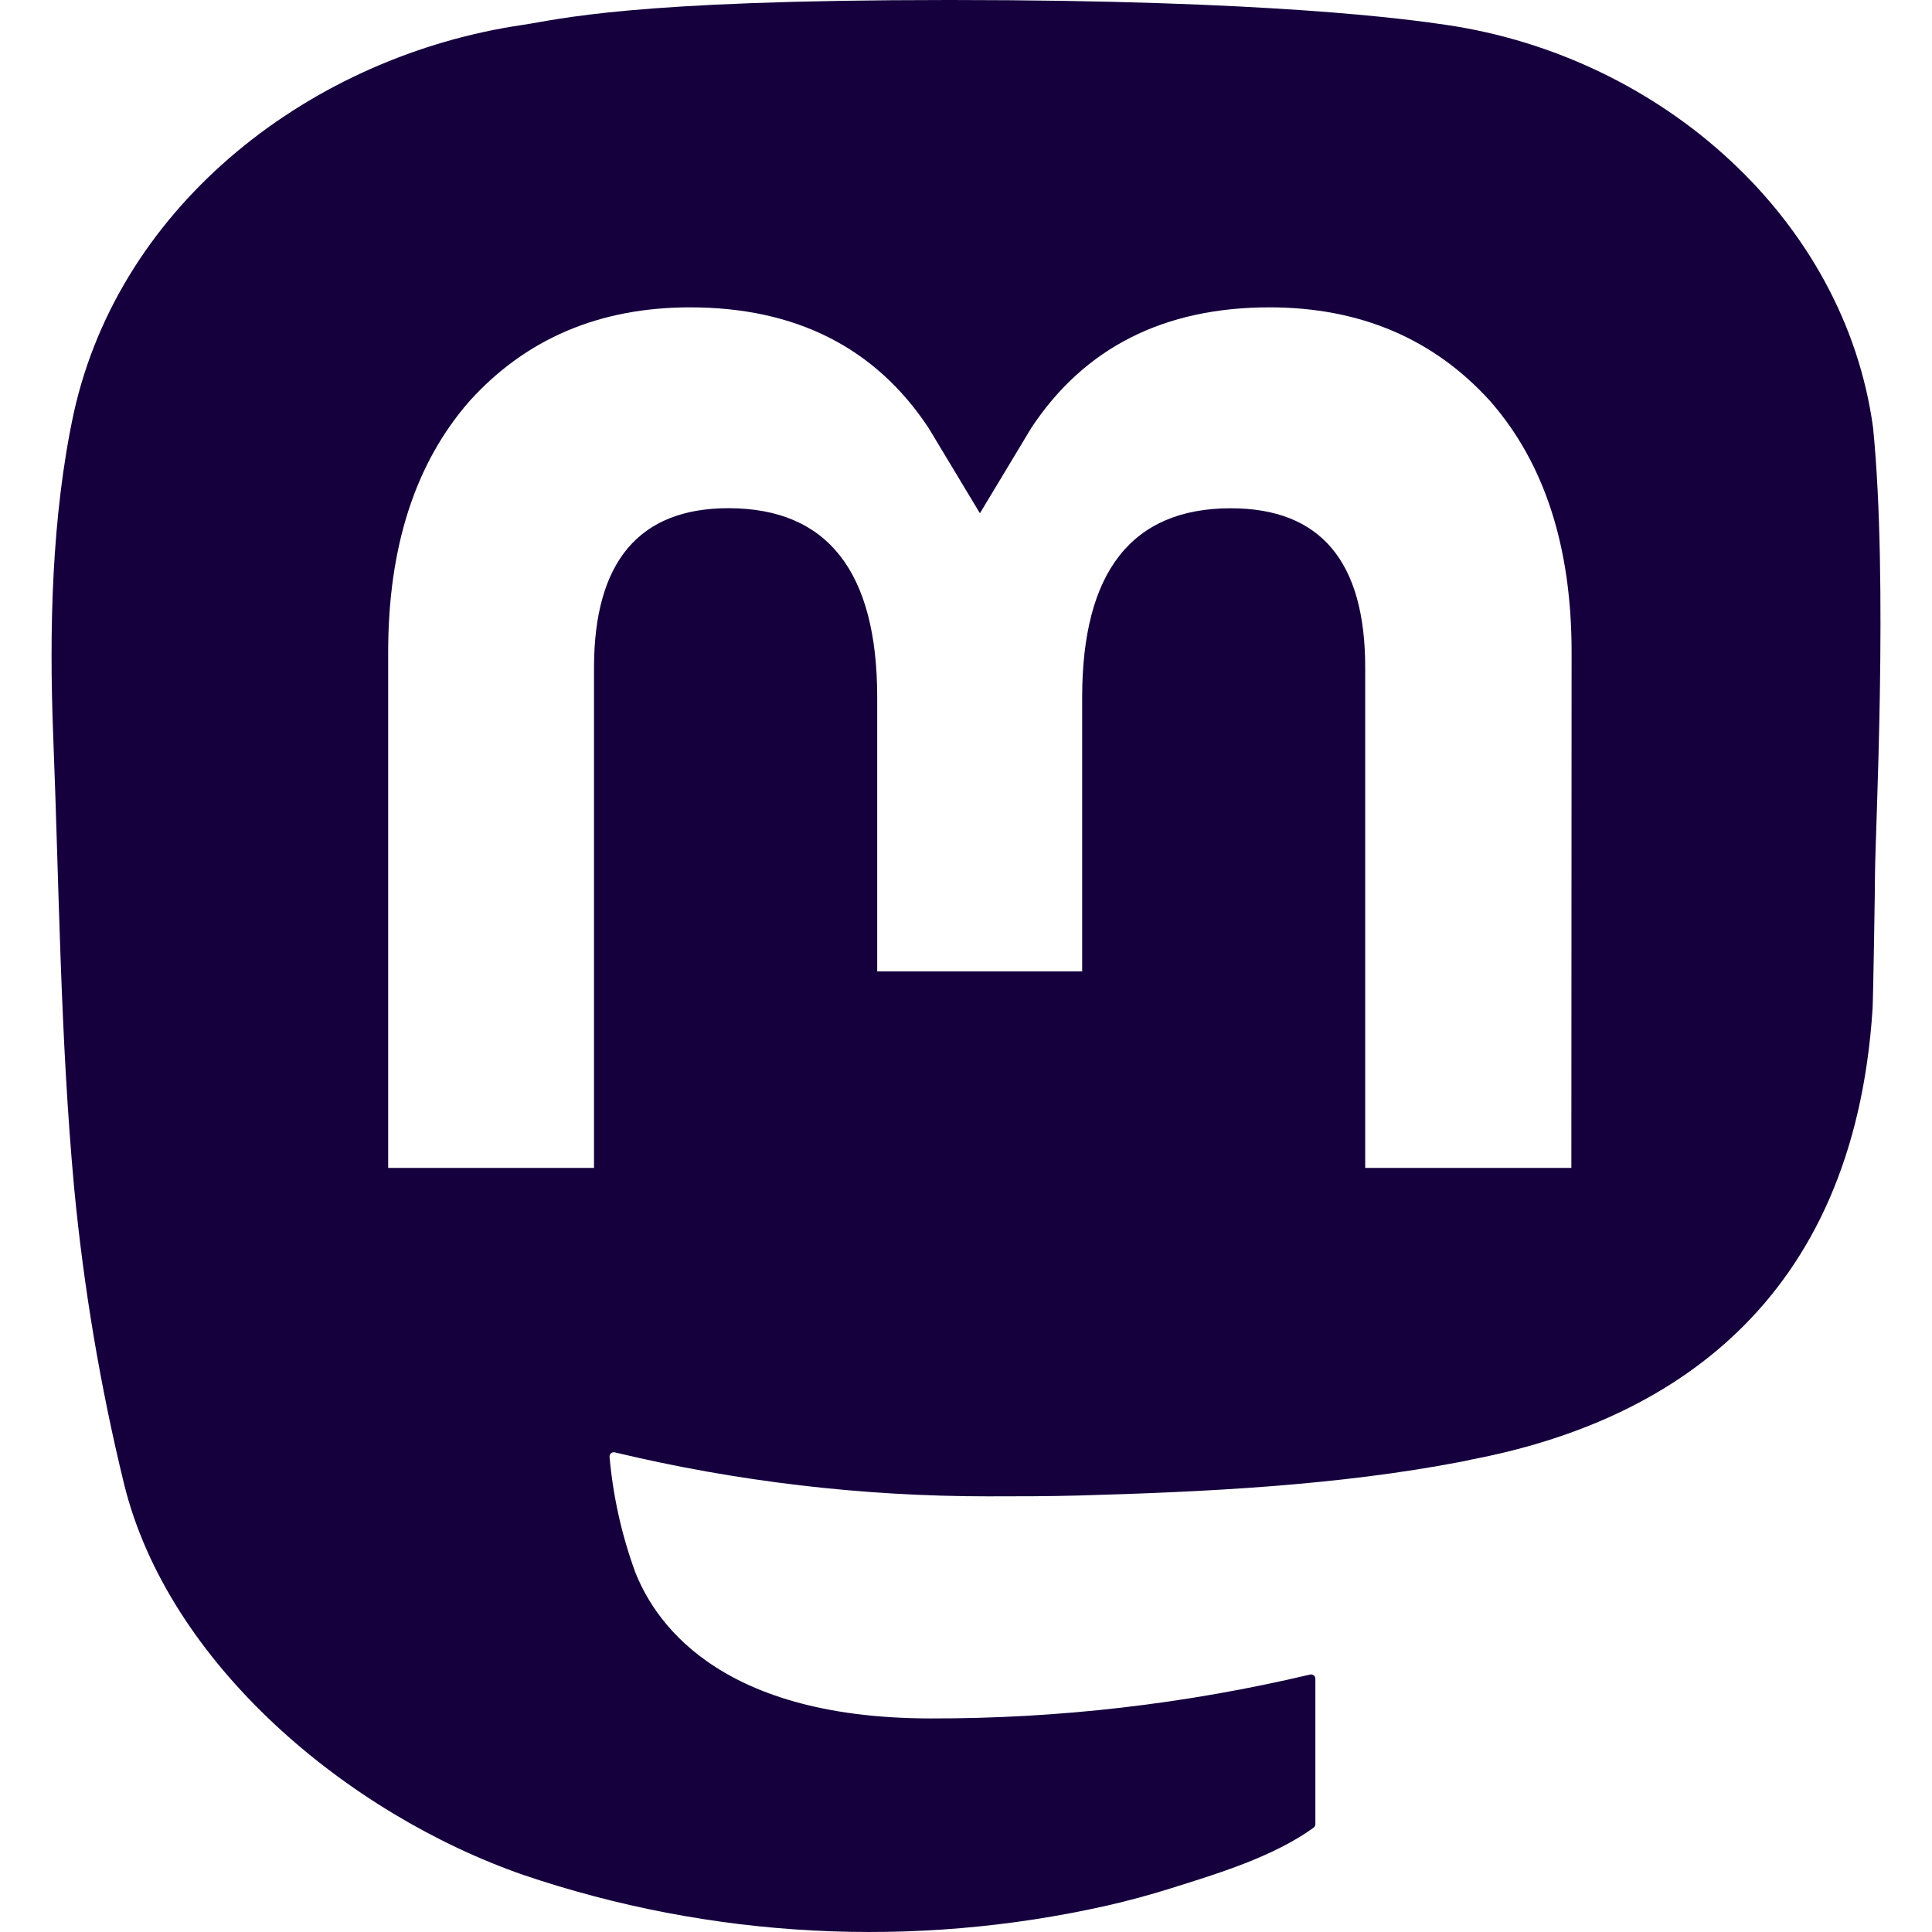
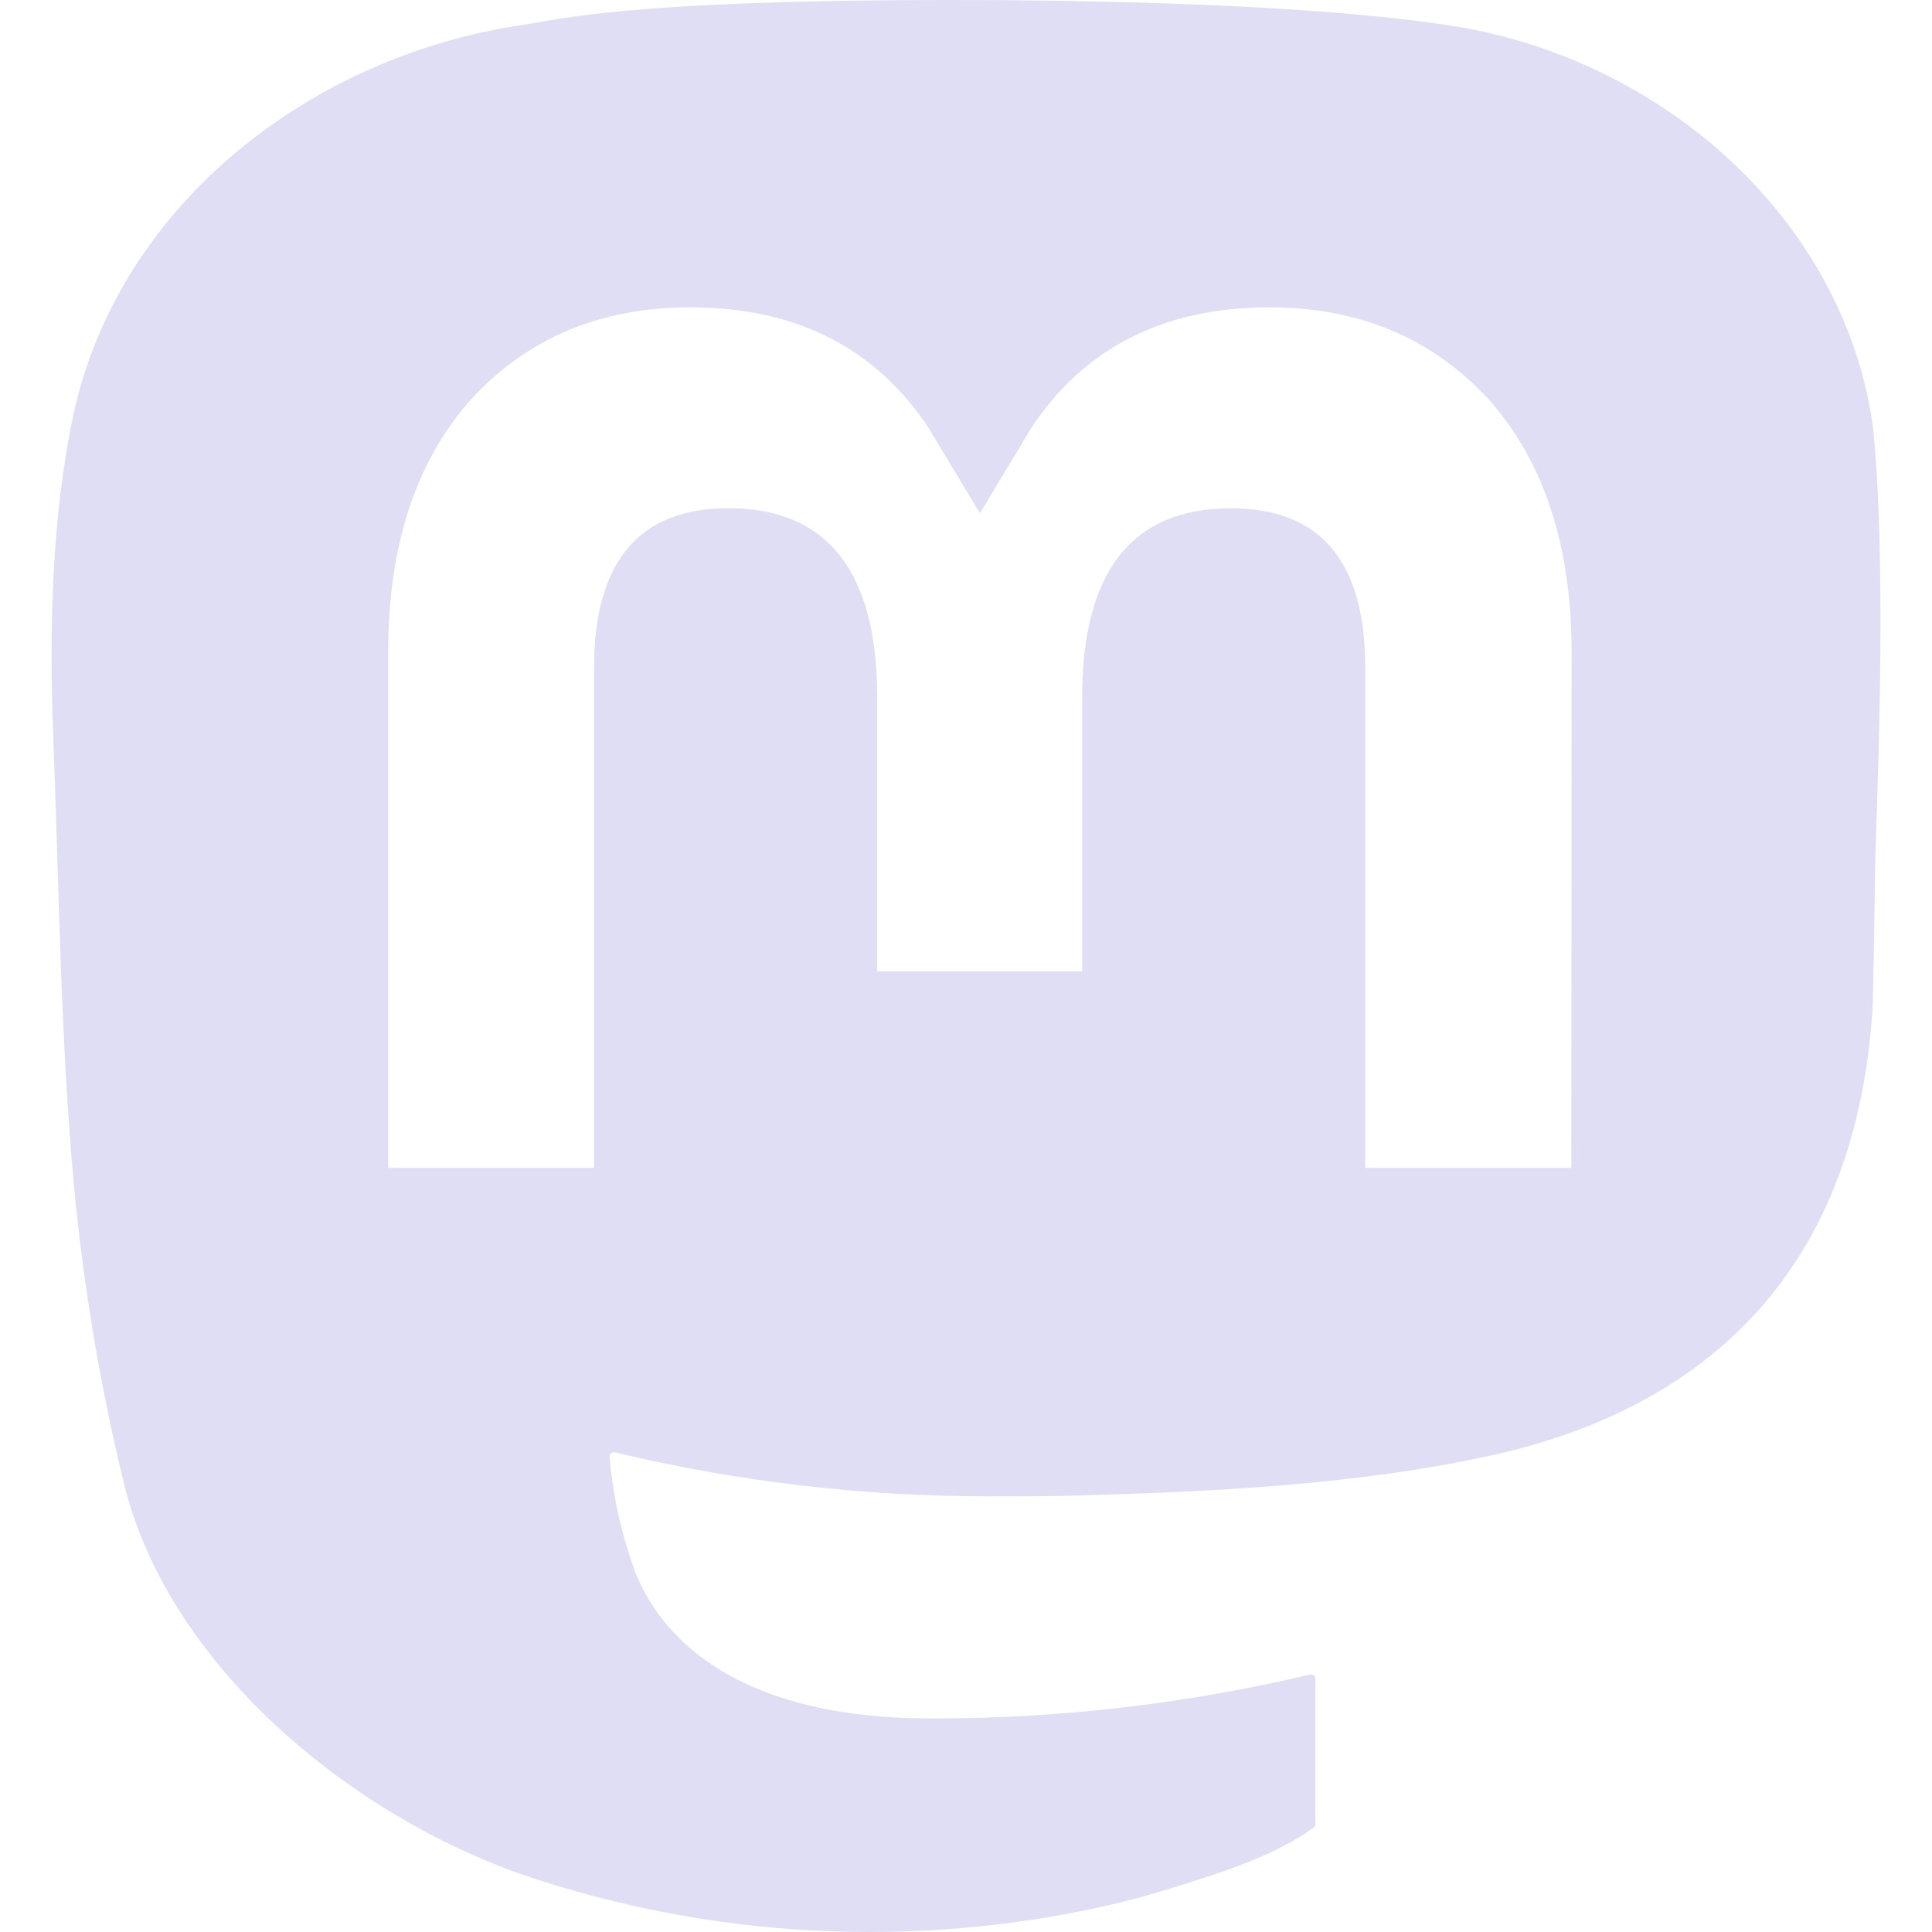
<svg xmlns="http://www.w3.org/2000/svg" role="img" viewBox="0 0 24 24">
-   <path fill="#15003d" d="M23.268 5.313c-.35-2.578-2.617-4.61-5.304-5.004C17.51.242 15.792 0 11.813 0h-.03c-3.98 0-4.835.242-5.288.309C3.882.692 1.496 2.518.917 5.127.64 6.412.61 7.837.661 9.143c.074 1.874.088 3.745.26 5.611.118 1.24.325 2.47.62 3.68.55 2.237 2.777 4.098 4.96 4.857 2.336.792 4.849.923 7.256.38.265-.061.527-.132.786-.213.585-.184 1.27-.39 1.774-.753a.057.057 0 0 0 .023-.043v-1.809a.052.052 0 0 0-.02-.041.053.053 0 0 0-.046-.01 20.282 20.282 0 0 1-4.709.545c-2.73 0-3.463-1.284-3.674-1.818a5.593 5.593 0 0 1-.319-1.433.053.053 0 0 1 .066-.054c1.517.363 3.072.546 4.632.546.376 0 .75 0 1.125-.01 1.57-.044 3.224-.124 4.768-.422.038-.008.077-.015.11-.024 2.435-.464 4.753-1.92 4.989-5.604.008-.145.03-1.52.03-1.67.002-.512.167-3.63-.024-5.545zm-3.748 9.195h-2.561V8.29c0-1.309-.55-1.976-1.67-1.976-1.23 0-1.846.79-1.846 2.35v3.403h-2.546V8.663c0-1.56-.617-2.35-1.848-2.35-1.112 0-1.668.668-1.67 1.977v6.218H4.822V8.102c0-1.31.337-2.35 1.011-3.12.696-.77 1.608-1.164 2.74-1.164 1.311 0 2.302.5 2.962 1.498l.638 1.06.638-1.06c.66-.999 1.65-1.498 2.96-1.498 1.13 0 2.043.395 2.74 1.164.675.77 1.012 1.81 1.012 3.12z" />
+   <path fill="#e0def4" d="M23.268 5.313c-.35-2.578-2.617-4.61-5.304-5.004C17.51.242 15.792 0 11.813 0h-.03c-3.98 0-4.835.242-5.288.309C3.882.692 1.496 2.518.917 5.127.64 6.412.61 7.837.661 9.143c.074 1.874.088 3.745.26 5.611.118 1.24.325 2.47.62 3.68.55 2.237 2.777 4.098 4.96 4.857 2.336.792 4.849.923 7.256.38.265-.061.527-.132.786-.213.585-.184 1.27-.39 1.774-.753a.057.057 0 0 0 .023-.043v-1.809a.052.052 0 0 0-.02-.041.053.053 0 0 0-.046-.01 20.282 20.282 0 0 1-4.709.545c-2.73 0-3.463-1.284-3.674-1.818a5.593 5.593 0 0 1-.319-1.433.053.053 0 0 1 .066-.054c1.517.363 3.072.546 4.632.546.376 0 .75 0 1.125-.01 1.57-.044 3.224-.124 4.768-.422.038-.008.077-.015.11-.024 2.435-.464 4.753-1.92 4.989-5.604.008-.145.03-1.52.03-1.67.002-.512.167-3.63-.024-5.545zm-3.748 9.195h-2.561V8.29c0-1.309-.55-1.976-1.67-1.976-1.23 0-1.846.79-1.846 2.35v3.403h-2.546V8.663c0-1.56-.617-2.35-1.848-2.35-1.112 0-1.668.668-1.67 1.977v6.218H4.822V8.102c0-1.31.337-2.35 1.011-3.12.696-.77 1.608-1.164 2.74-1.164 1.311 0 2.302.5 2.962 1.498l.638 1.06.638-1.06c.66-.999 1.65-1.498 2.96-1.498 1.13 0 2.043.395 2.74 1.164.675.77 1.012 1.81 1.012 3.12z" />
</svg>
